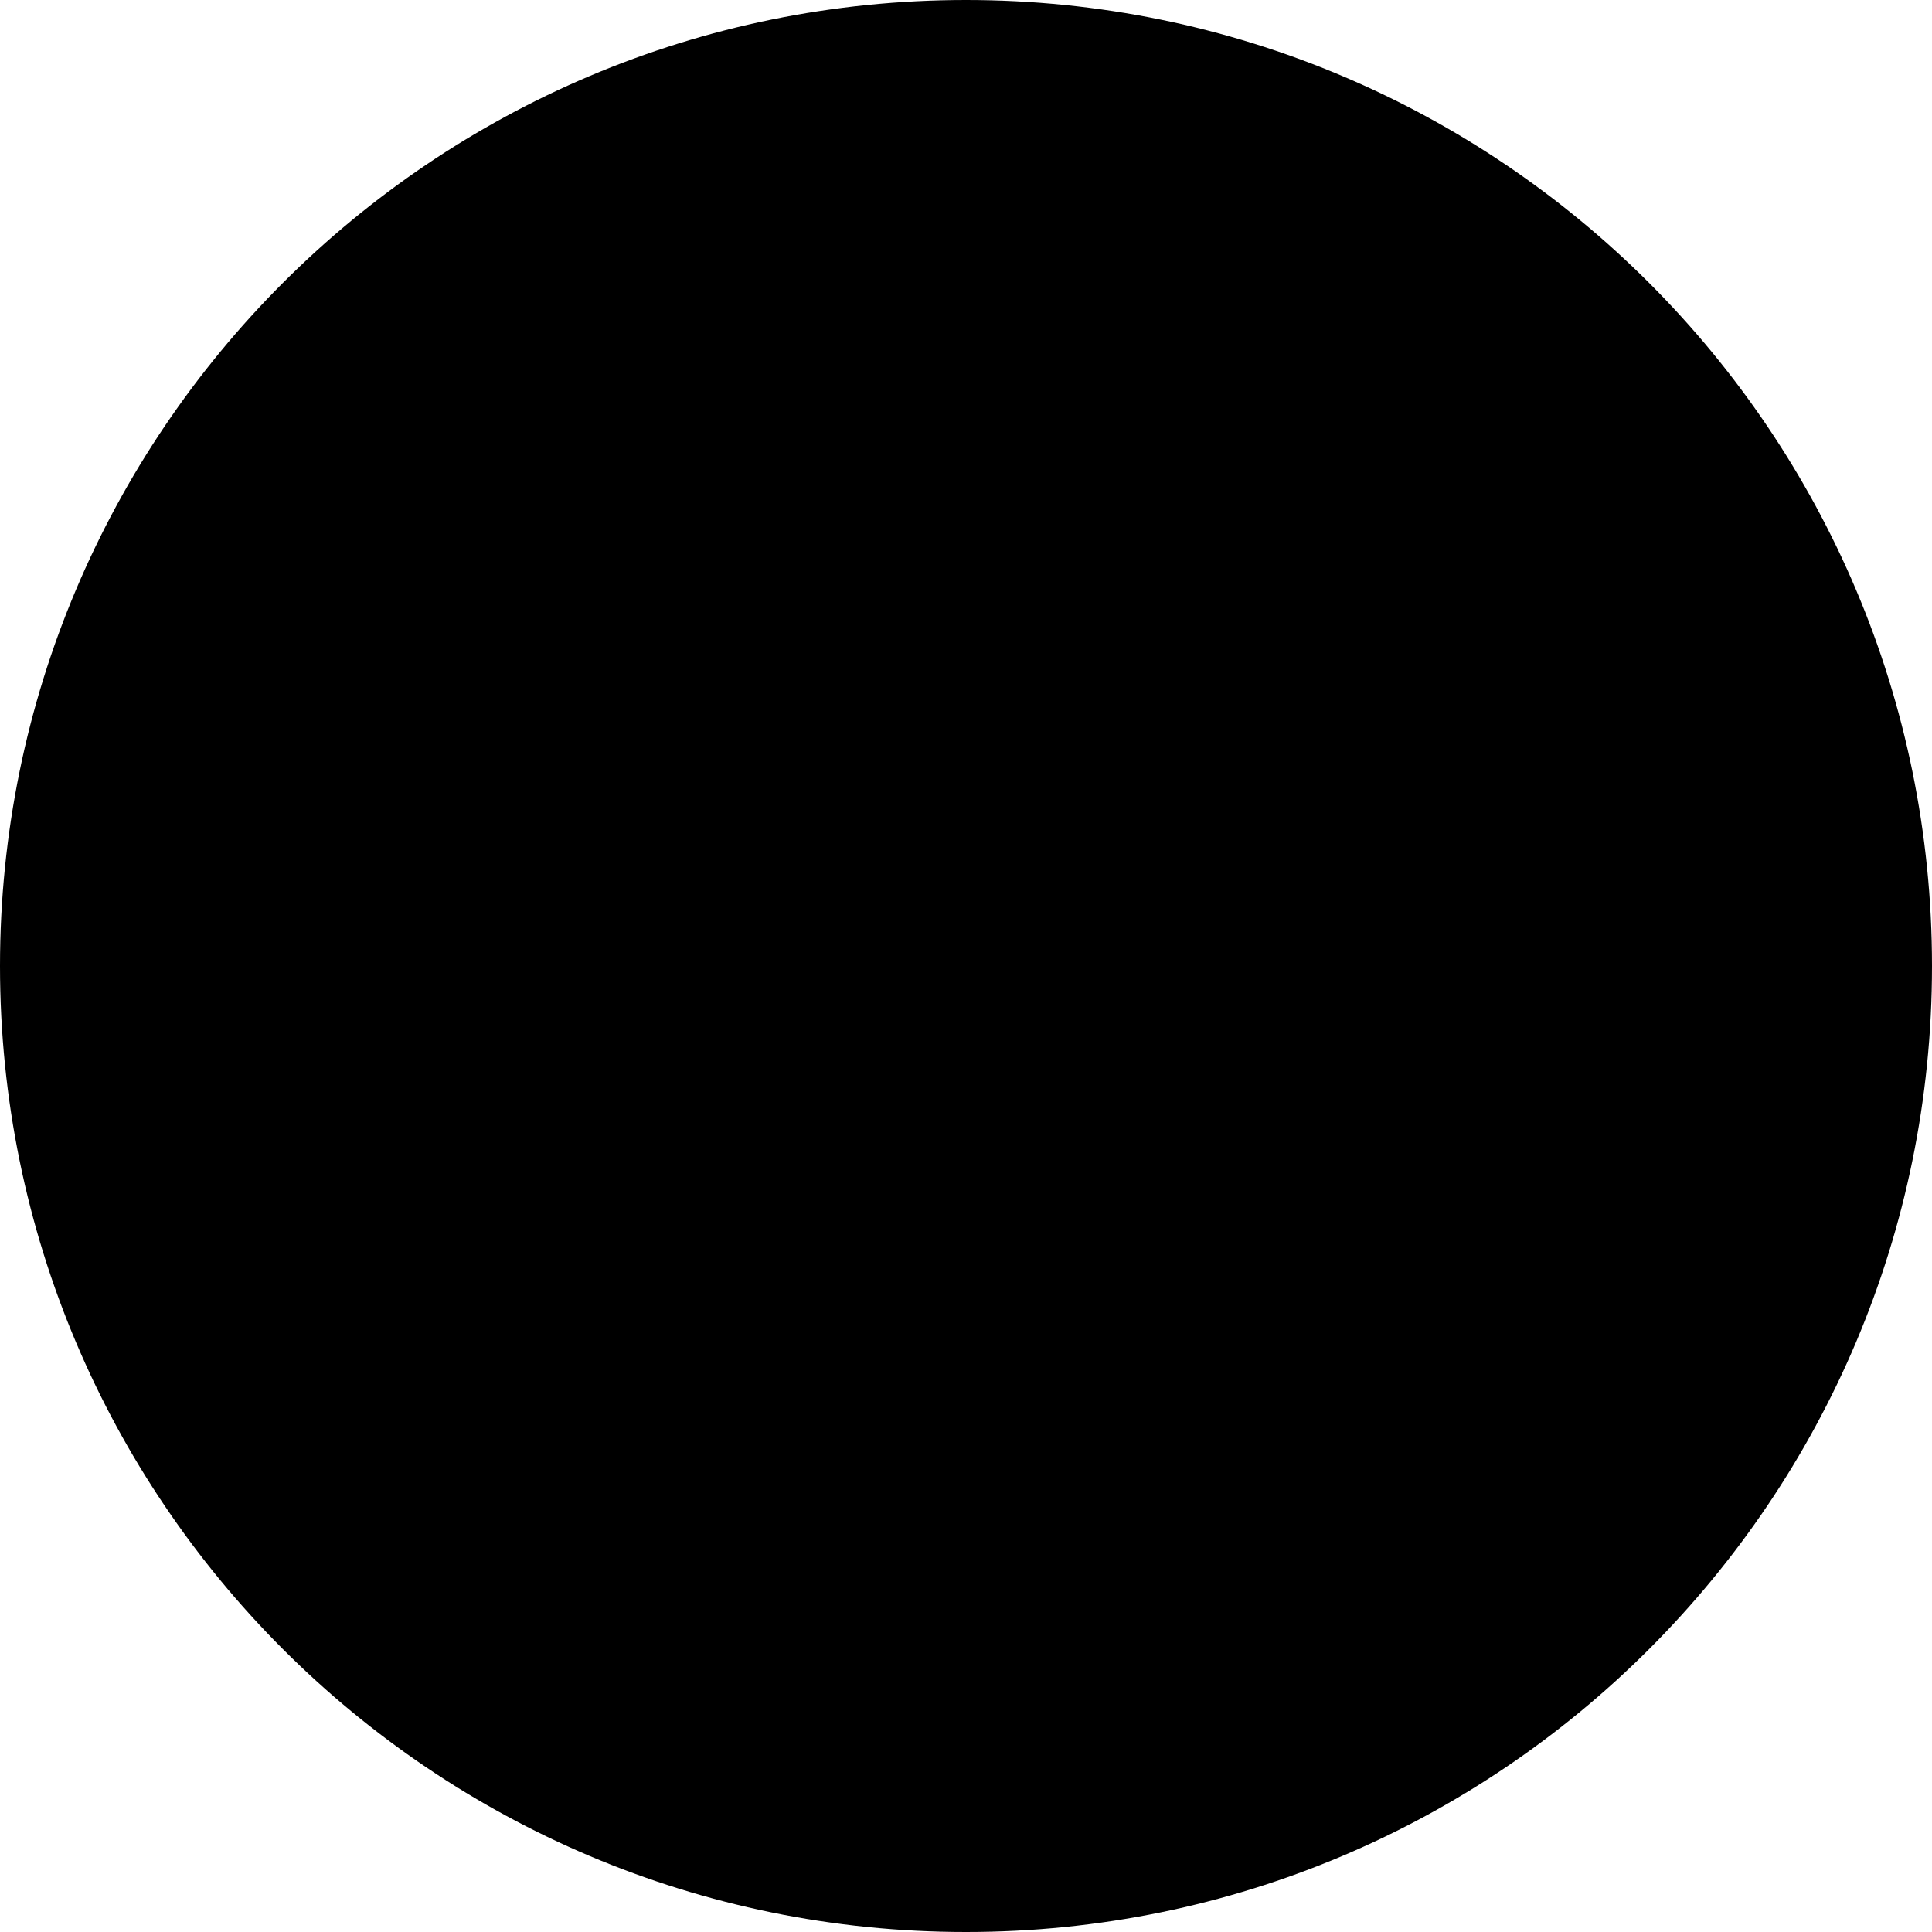
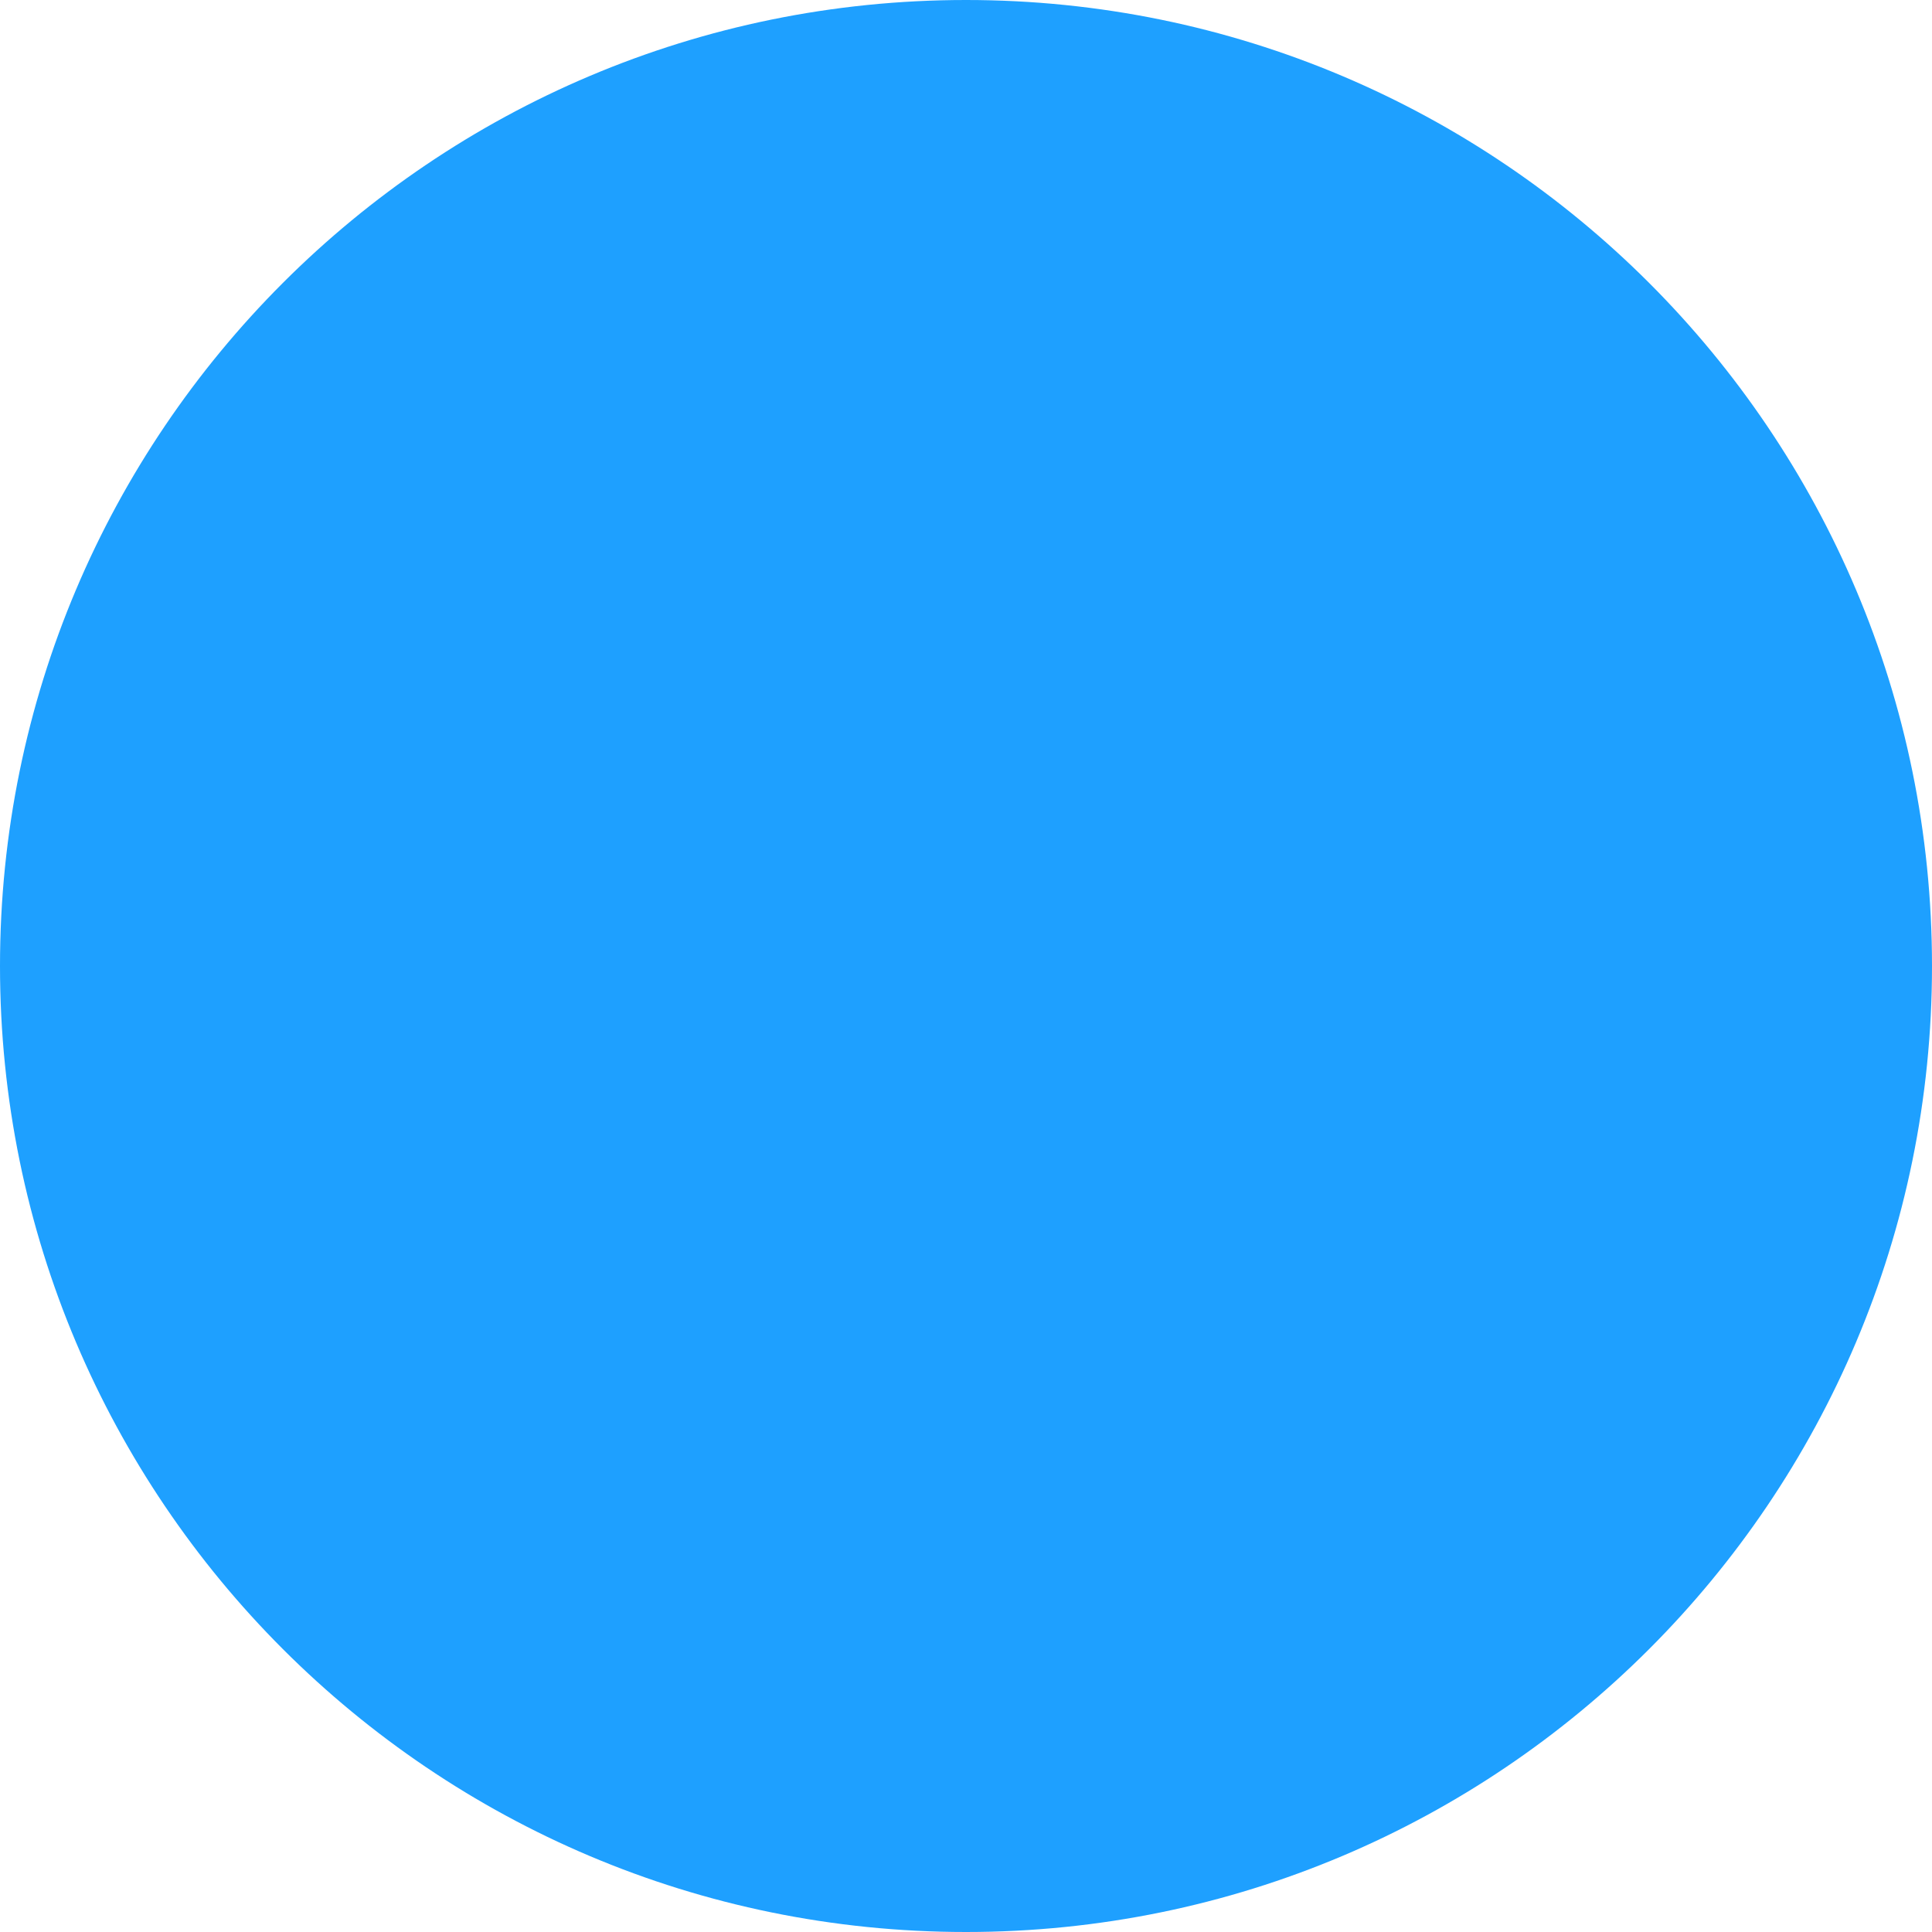
<svg xmlns="http://www.w3.org/2000/svg" width="5" height="5" viewBox="0 0 5 5" fill="none">
-   <path d="M0 2.5C0 1.119 1.119 0 2.5 0C3.881 0 5 1.119 5 2.5C5 3.881 3.881 5 2.5 5C1.119 5 0 3.881 0 2.5Z" fill="#000" />
+   <path d="M0 2.5C0 1.119 1.119 0 2.5 0C3.881 0 5 1.119 5 2.5C5 3.881 3.881 5 2.5 5C1.119 5 0 3.881 0 2.5Z" fill="#1ea0ff" />
</svg>
